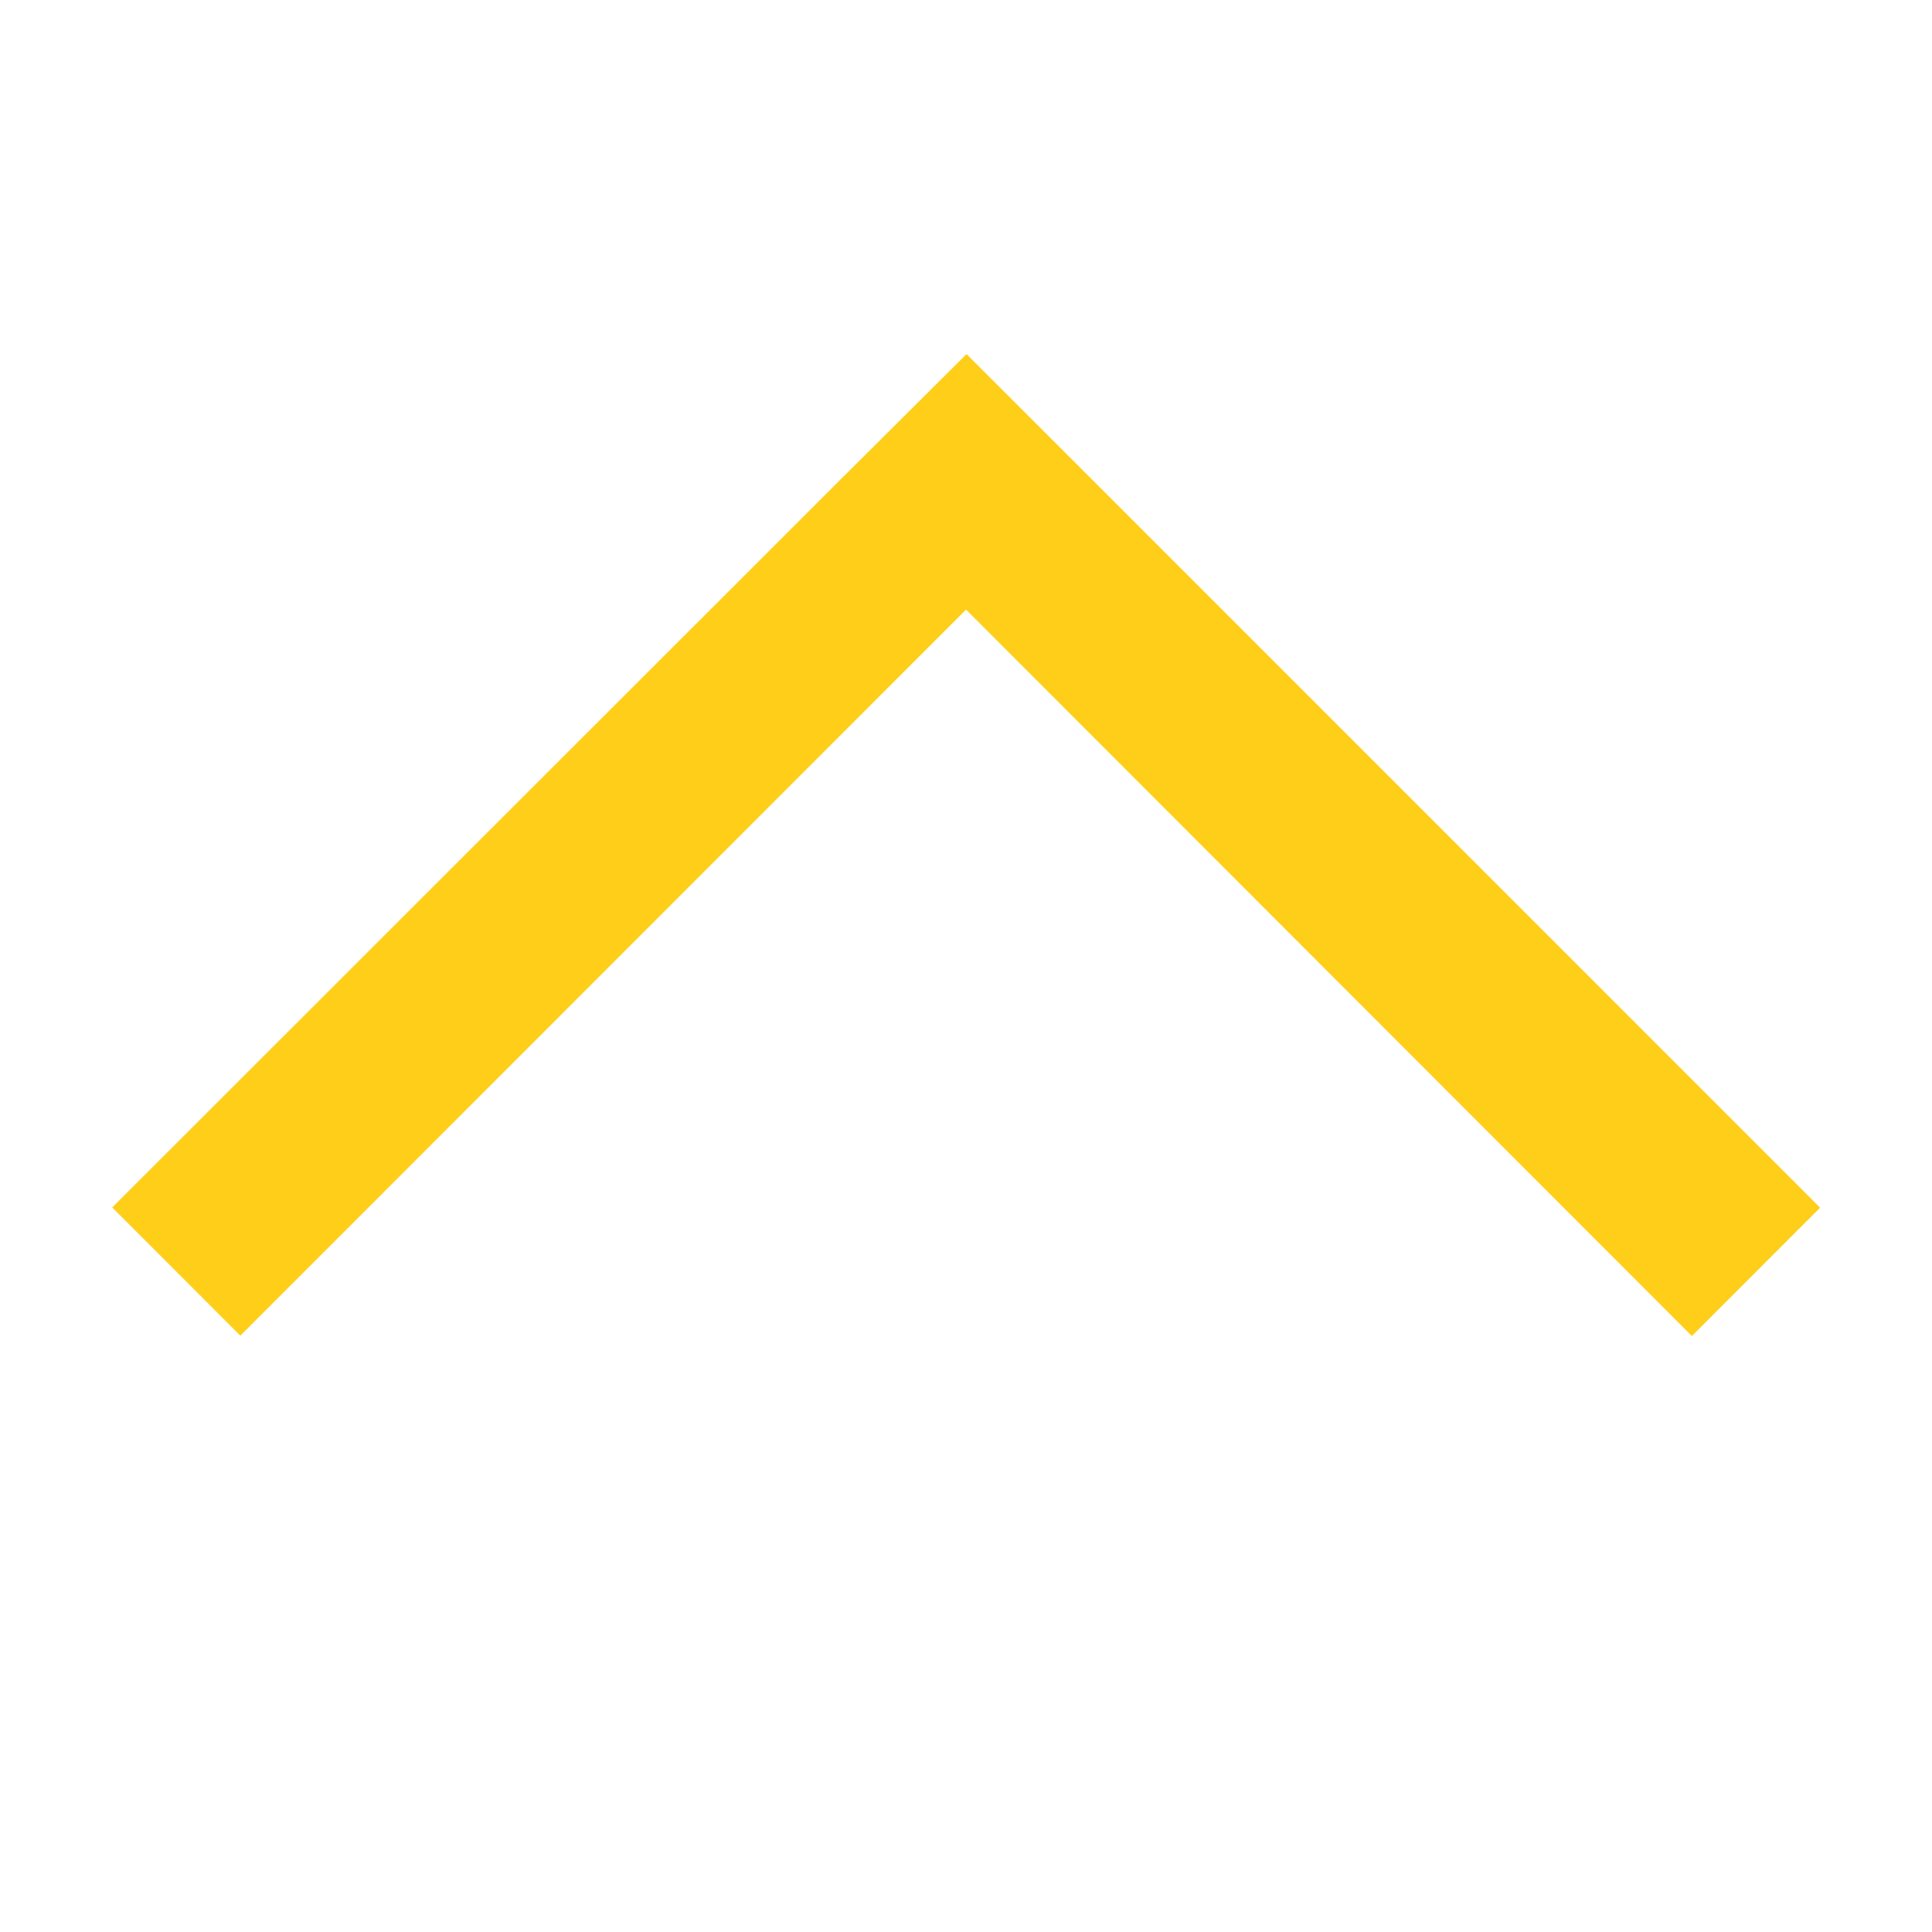
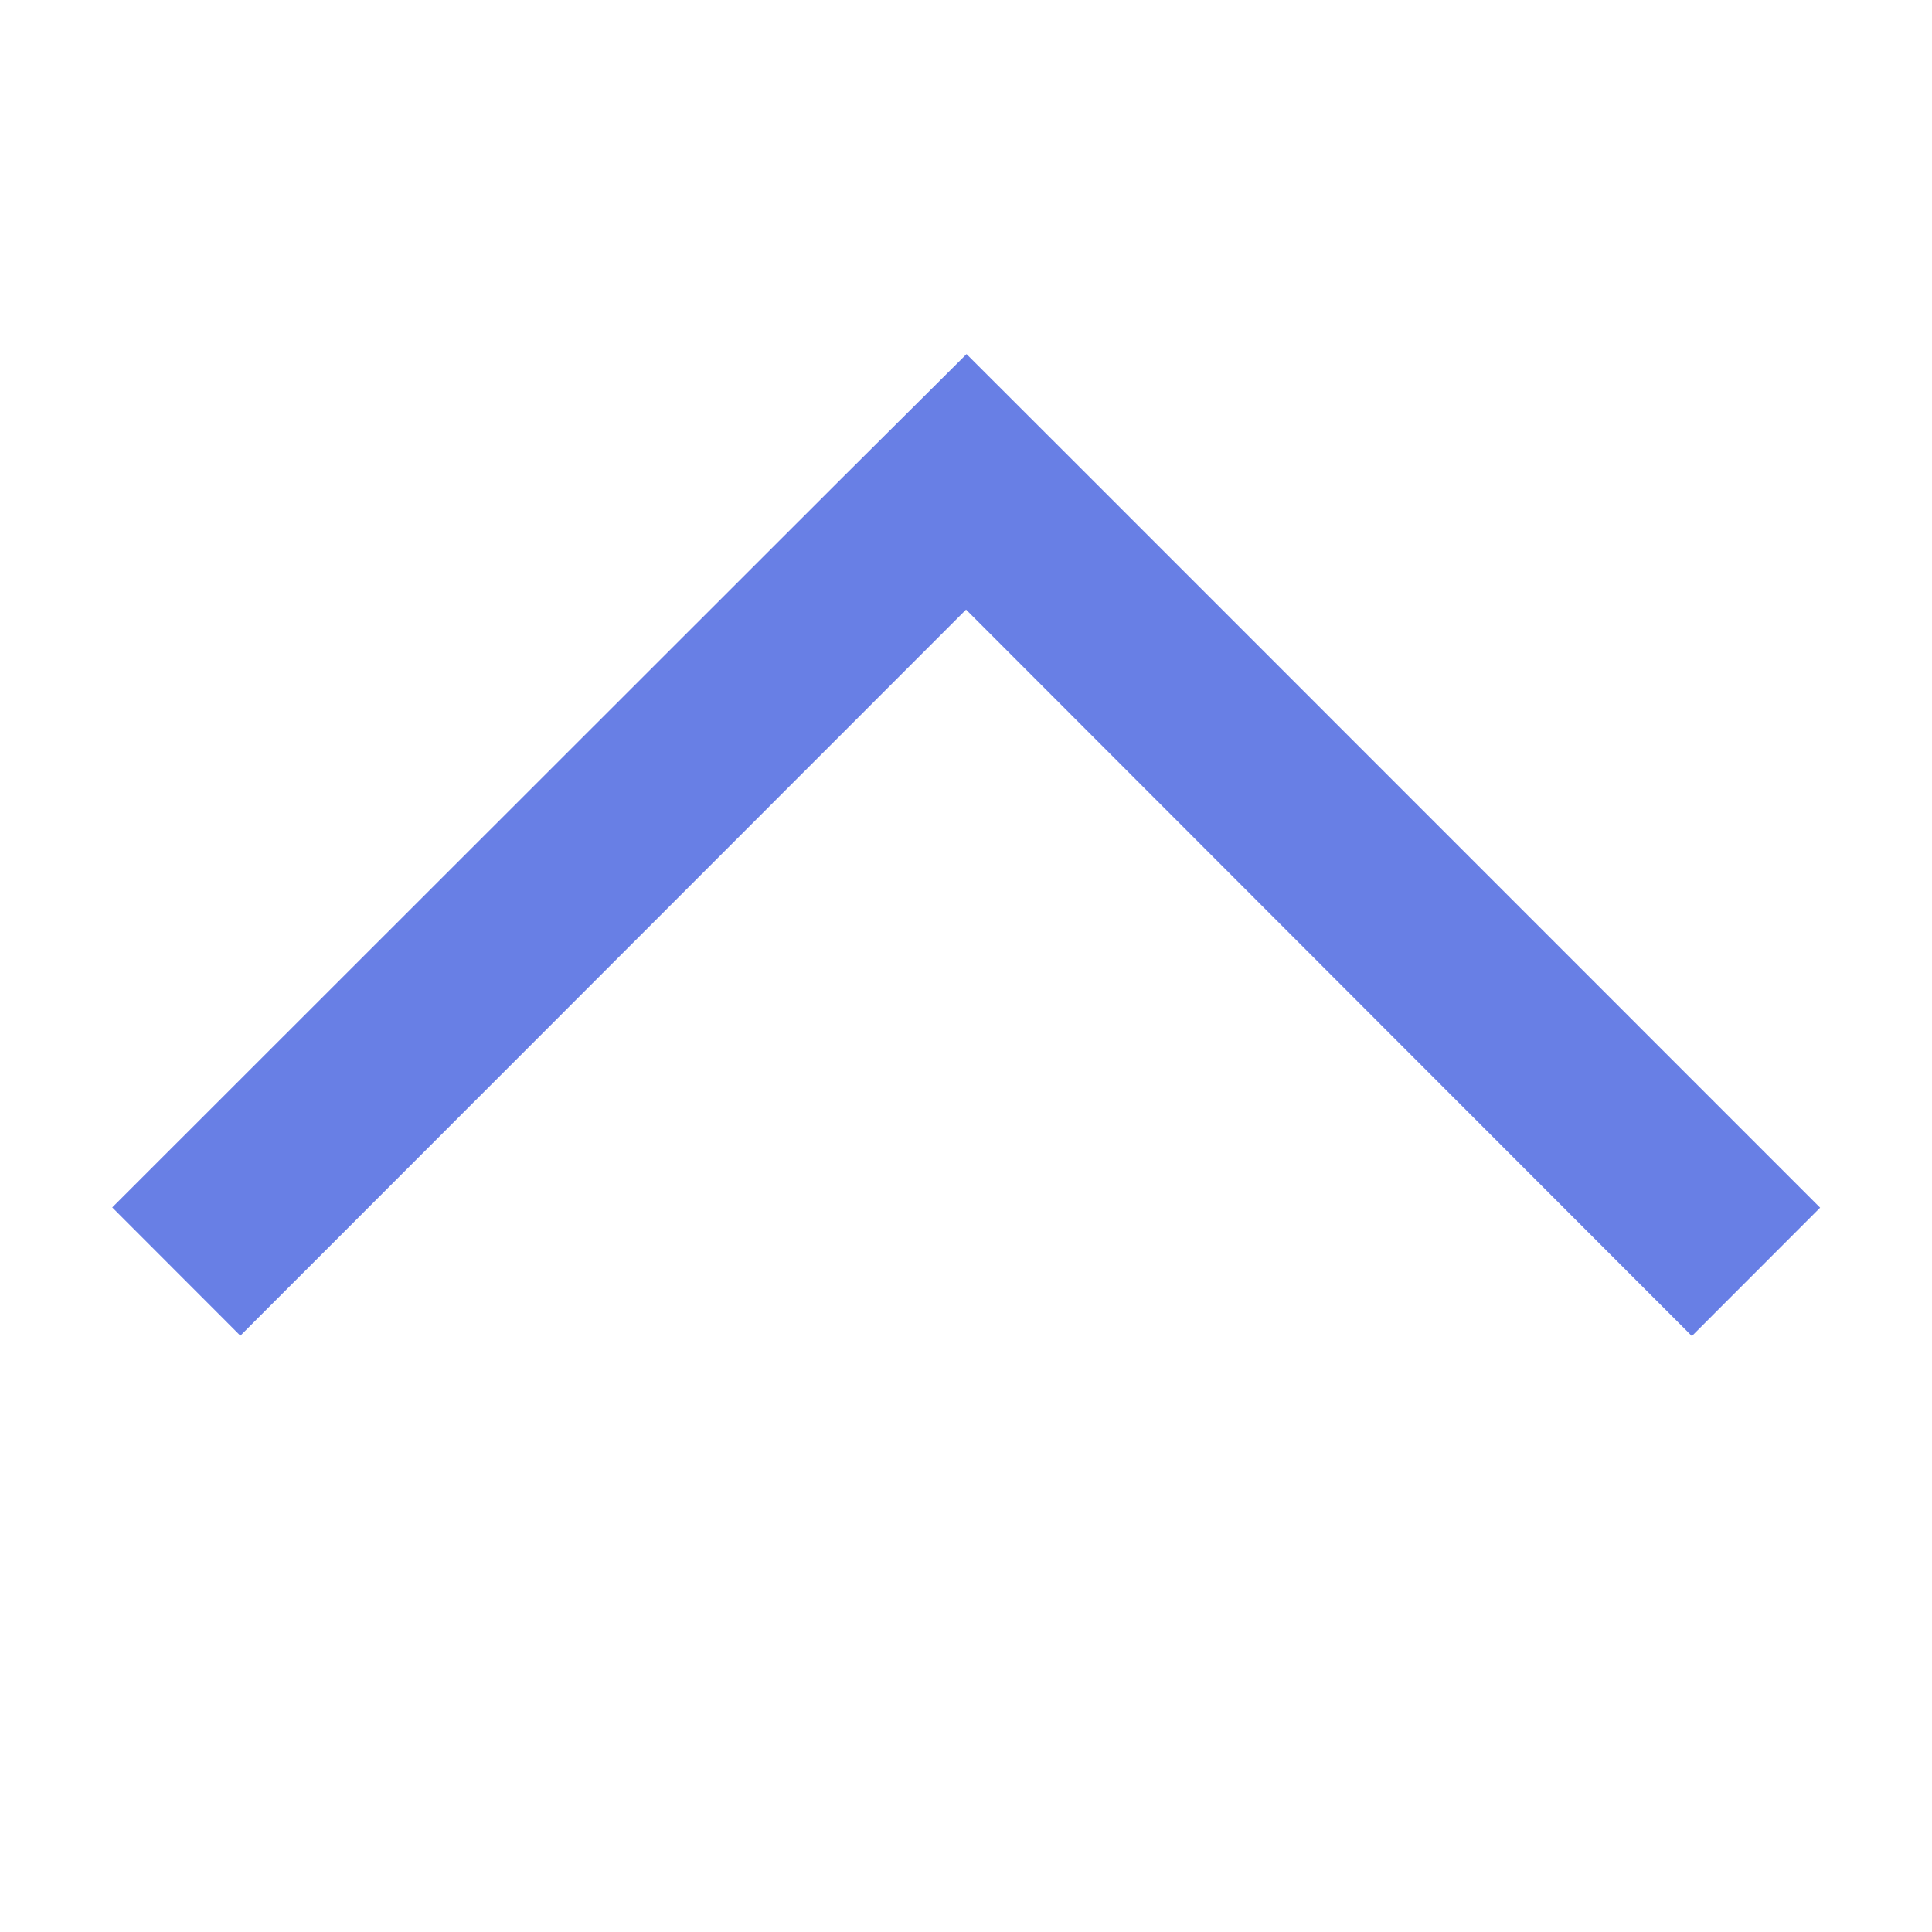
- <svg xmlns="http://www.w3.org/2000/svg" data-name="icon_top_ㅅ" width="16" height="16" viewBox="0 0 16 16">
-   <path data-name="합치기 234" d="m18083.141 13199.191-6.01 6.013-1.061-1.062 6.012-6.009 1.063-1.058 1.059 1.058 6.01 6.011-1.062 1.063z" transform="translate(-18075.141 -13194.143)" style="fill:#ffce19" />
+ <svg xmlns="http://www.w3.org/2000/svg" data-name="icon_top" width="16" height="16" viewBox="0 0 16 16">
+   <path data-name="합치기 234" d="m18083.141 13199.191-6.01 6.013-1.061-1.062 6.012-6.009 1.063-1.058 1.059 1.058 6.01 6.011-1.062 1.063z" transform="translate(-18075.141 -13194.143)" style="fill:#687FE5" />
</svg>
